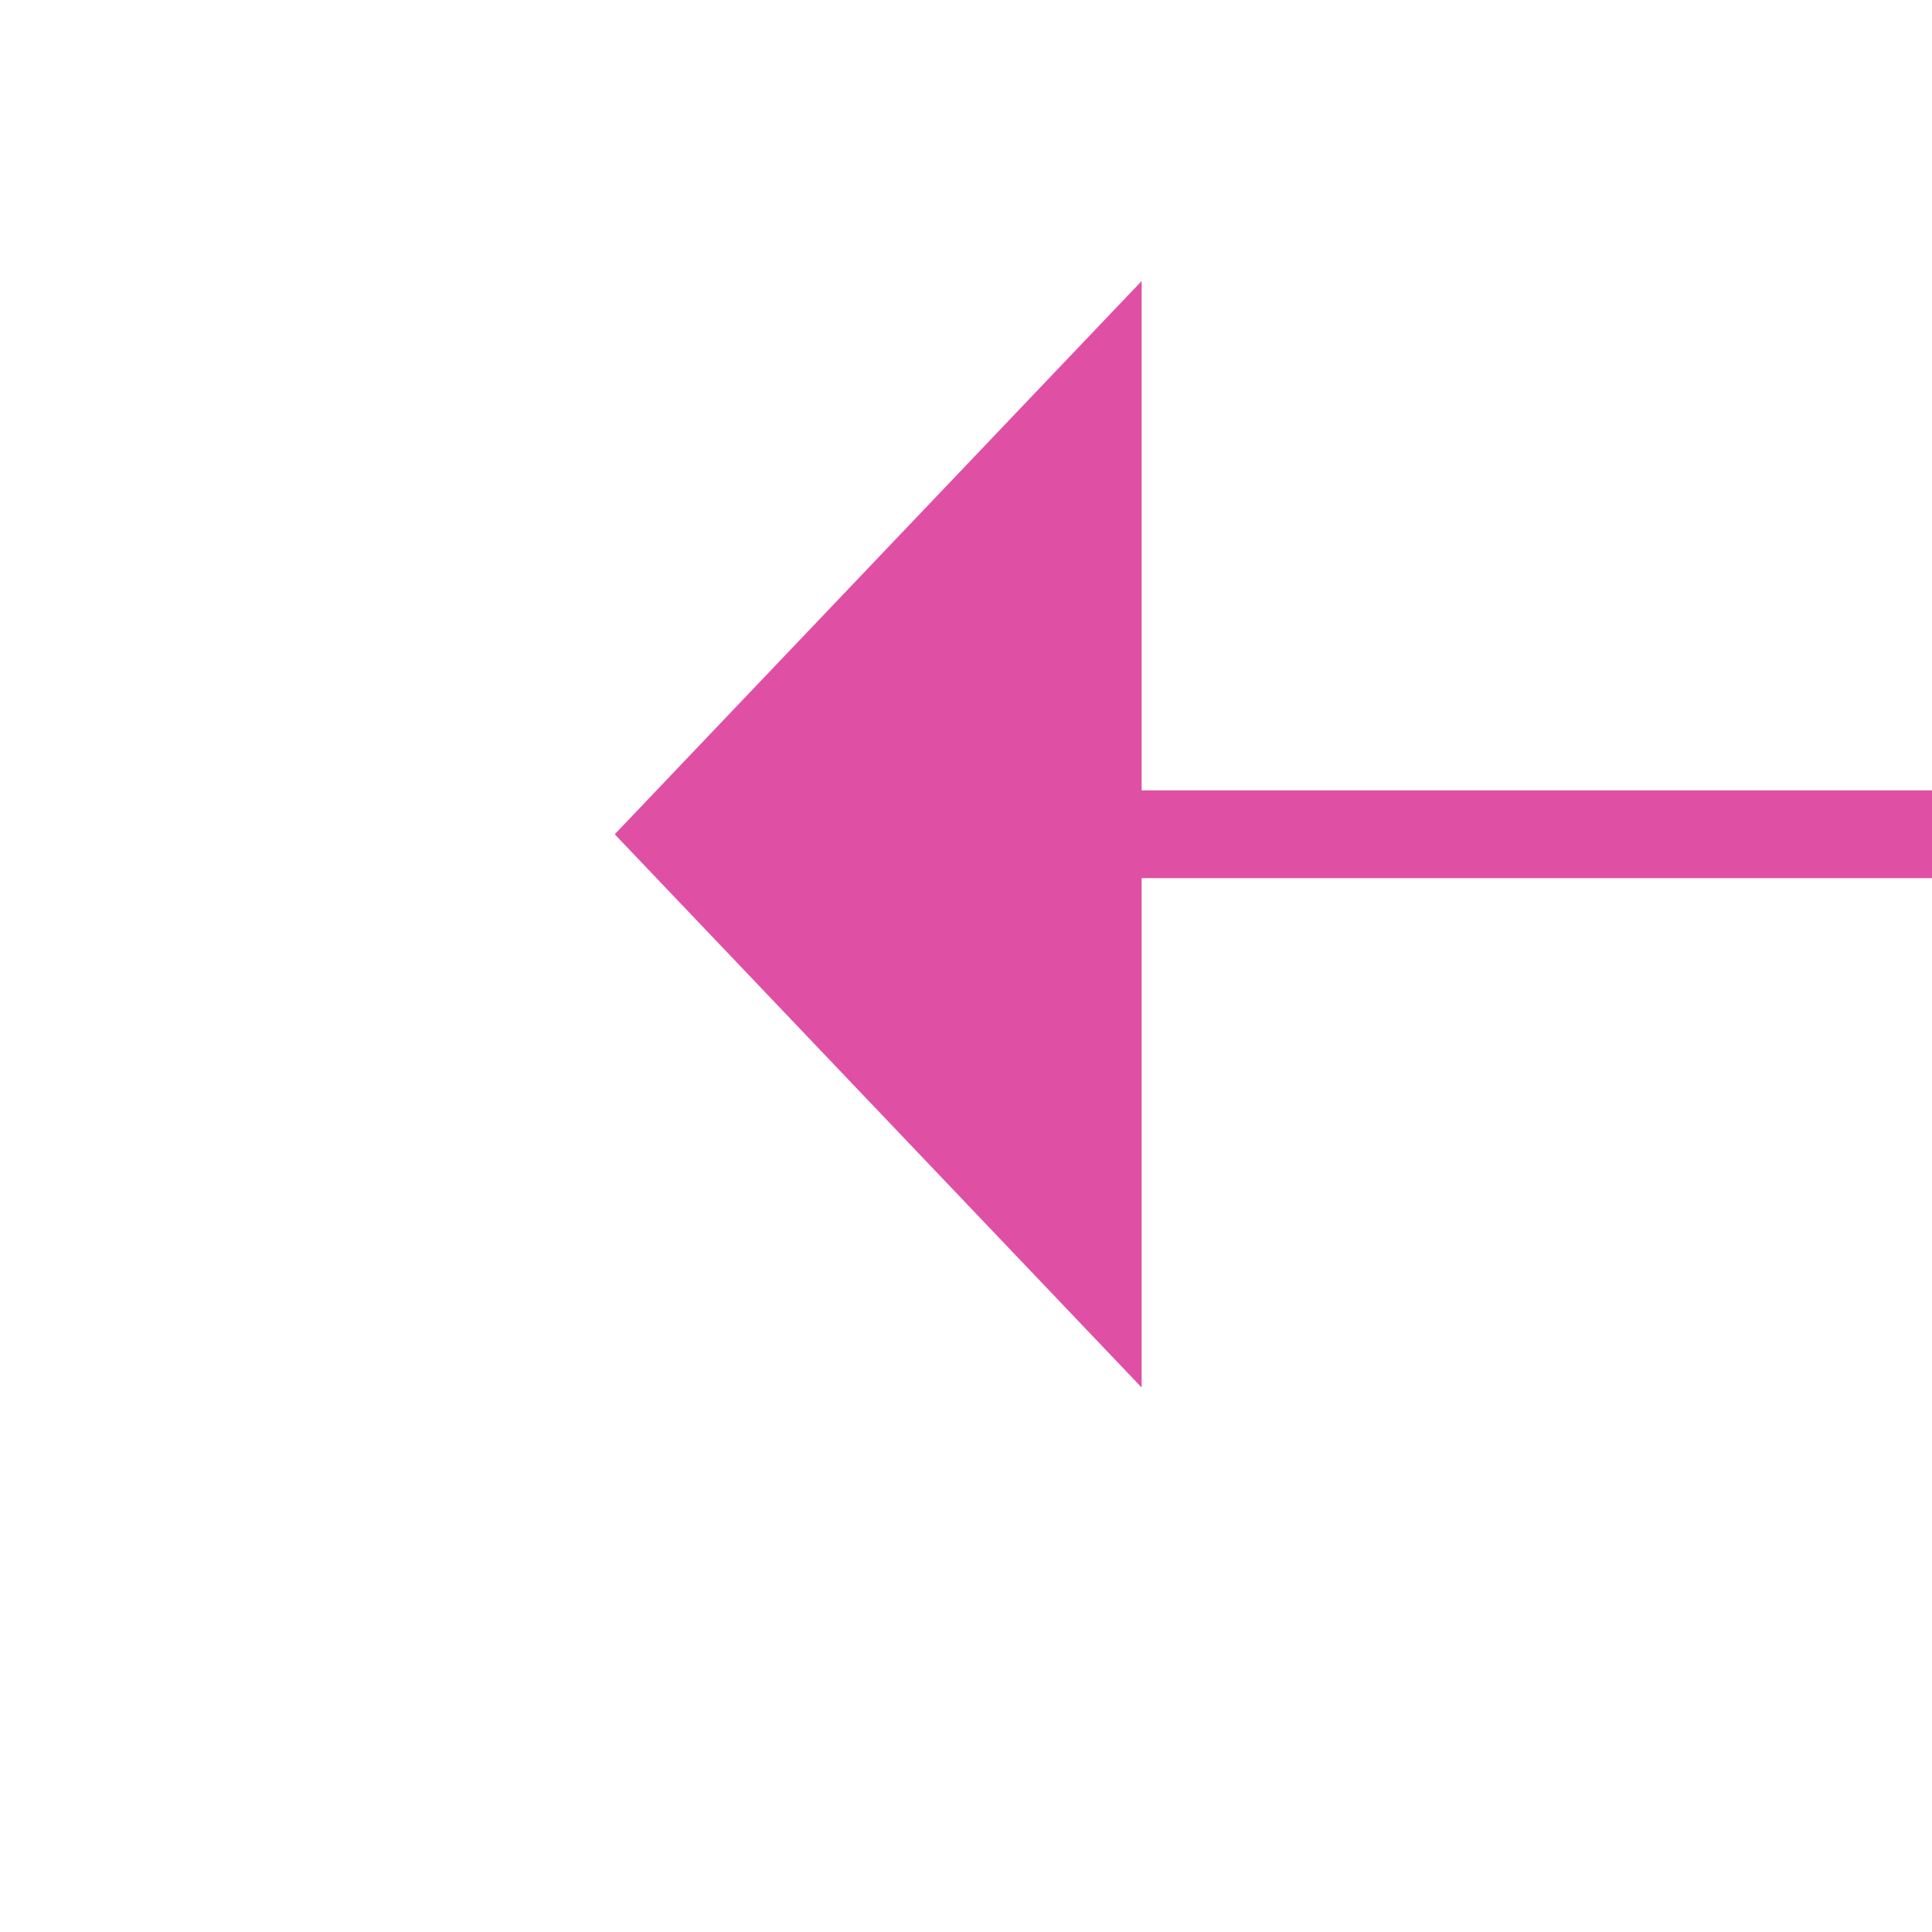
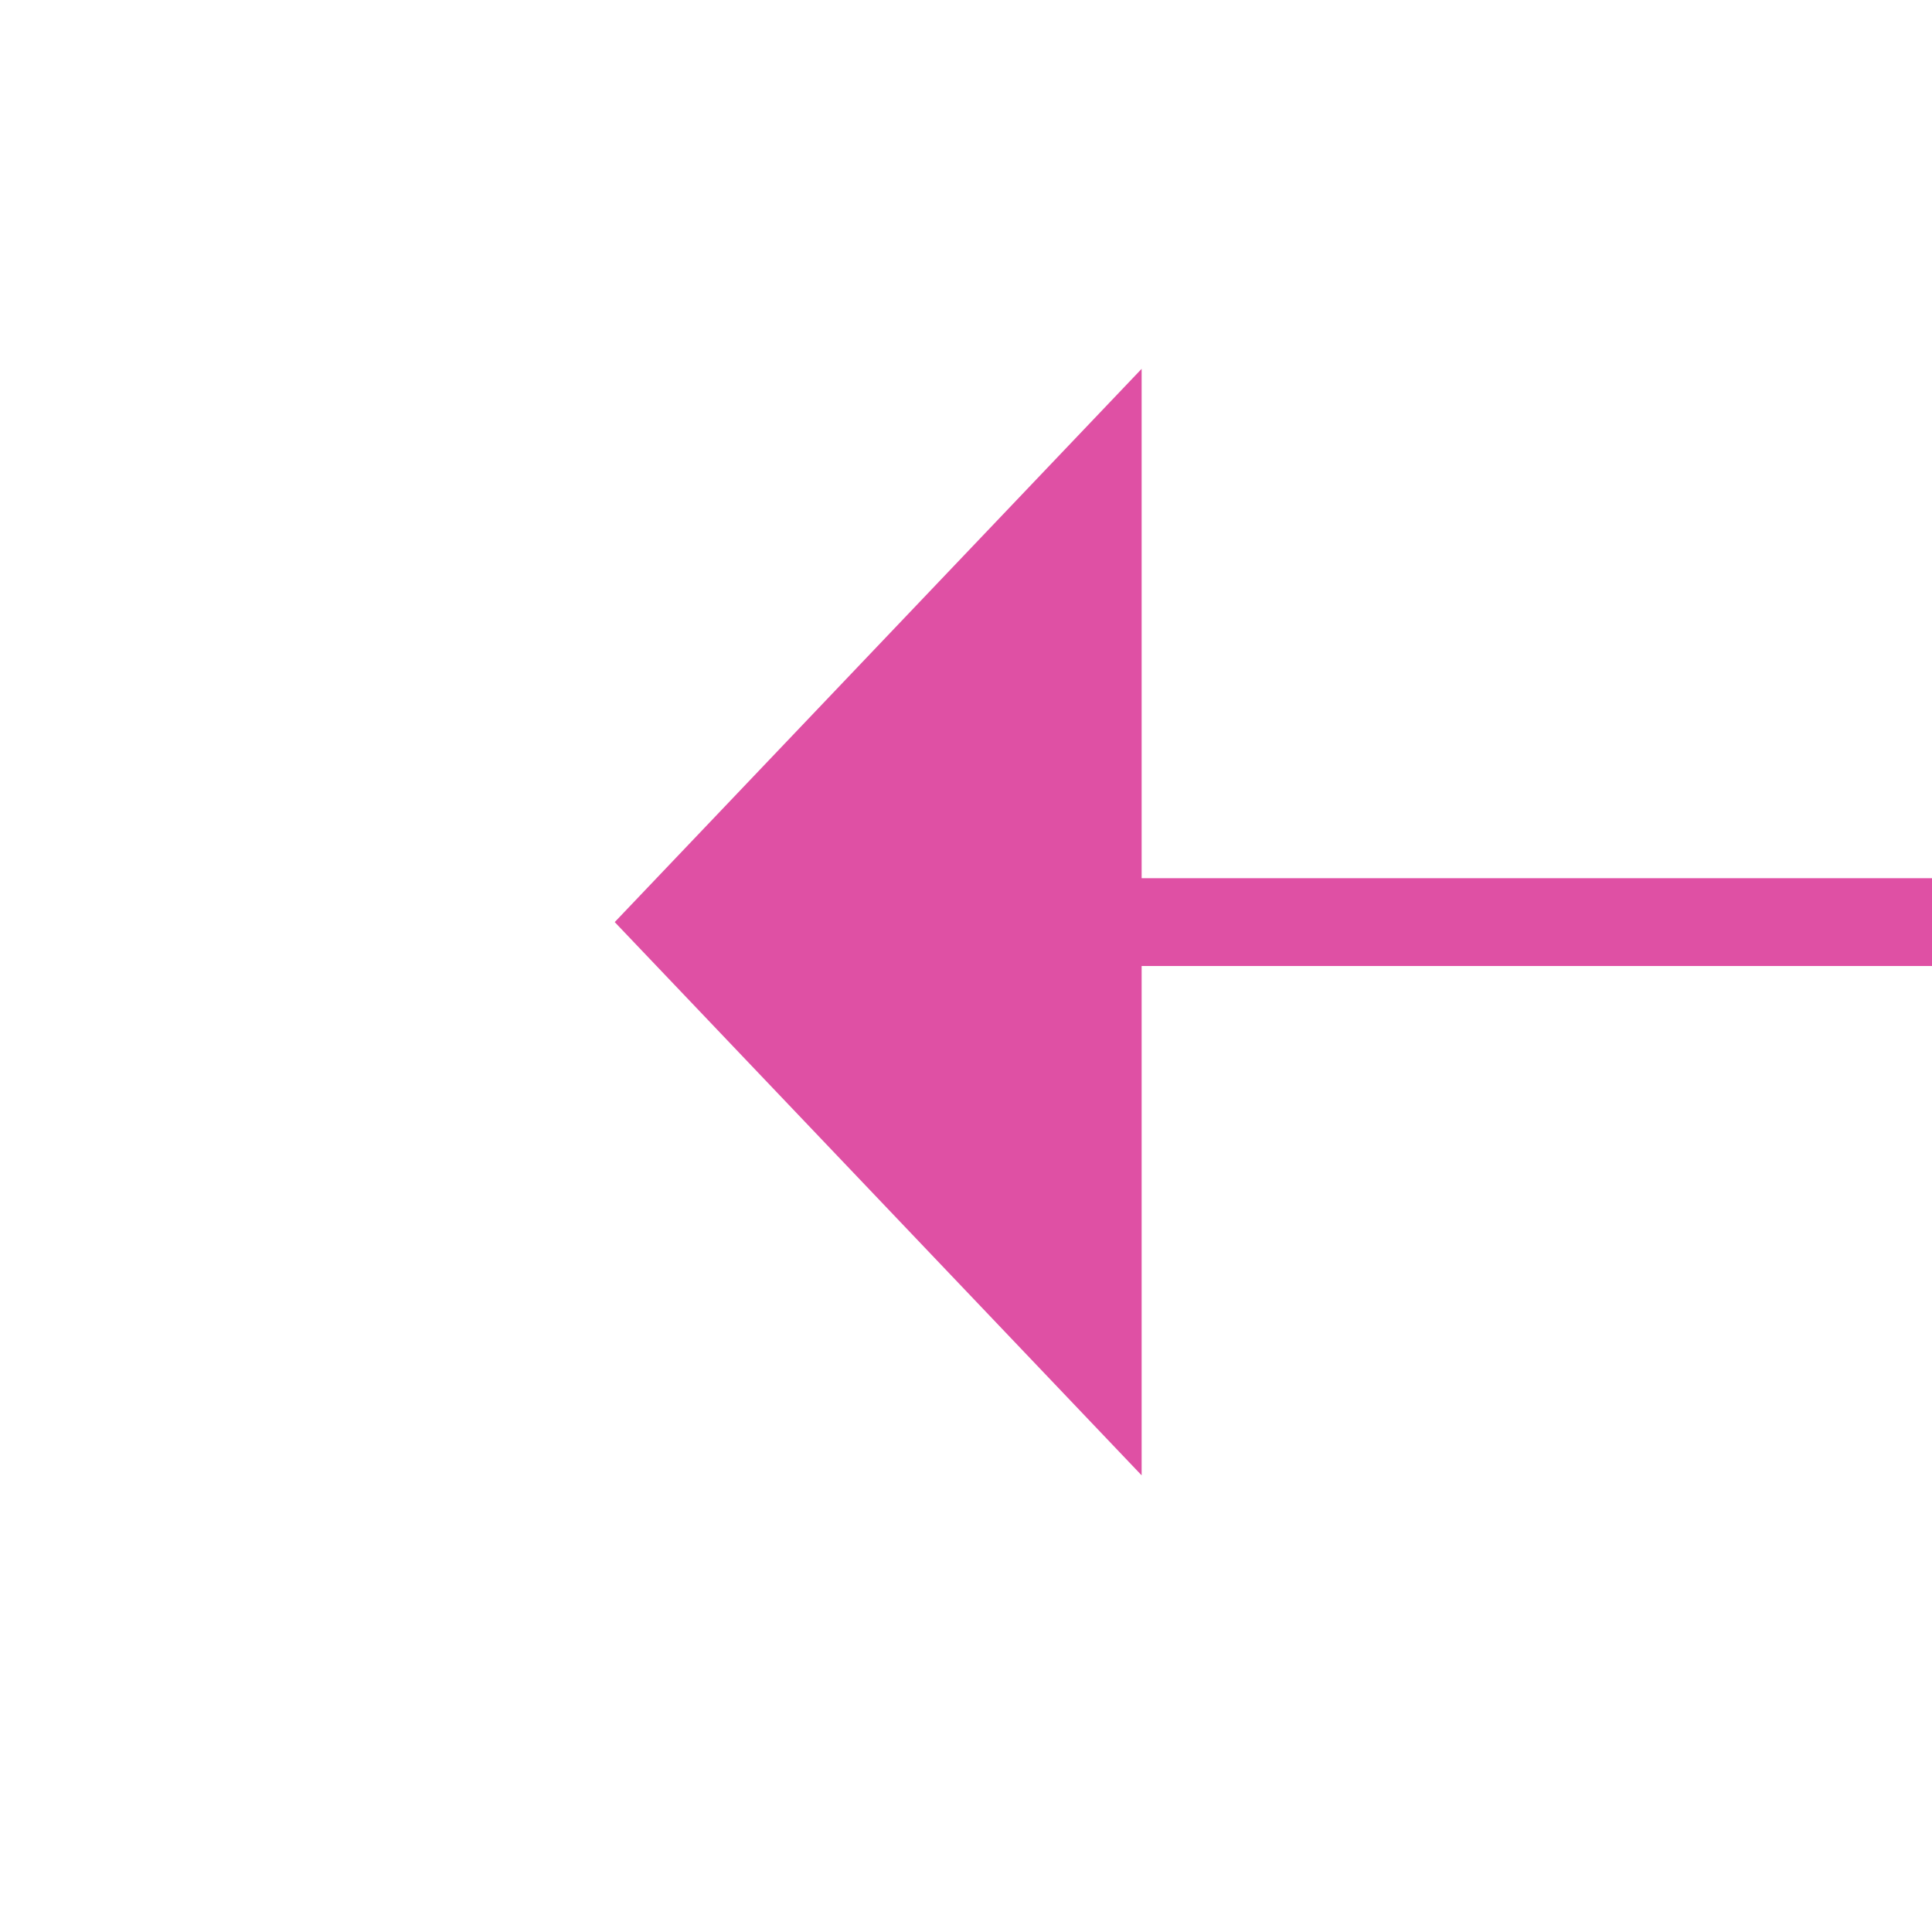
- <svg xmlns="http://www.w3.org/2000/svg" version="1.1" width="22px" height="22px" preserveAspectRatio="xMinYMid meet" viewBox="5010 1117  22 20">
-   <g transform="matrix(0 -1 1 0 3894 6148 )">
-     <path d="M 5133.5 1247.3  L 5139.5 1241  L 5133.5 1234.7  L 5133.5 1247.3  Z " fill-rule="nonzero" fill="#df50a4" stroke="none" transform="matrix(-1.83690953073357E-16 -1 1 -1.83690953073357E-16 3781.5 6262.5 )" />
-     <path d="M 4903.5 1241  L 5134.5 1241  " stroke-width="1" stroke="#df50a4" fill="none" transform="matrix(-1.83690953073357E-16 -1 1 -1.83690953073357E-16 3781.5 6262.5 )" />
+ <svg xmlns="http://www.w3.org/2000/svg" version="1.1" width="22px" height="22px" preserveAspectRatio="xMinYMid meet" viewBox="5528 1119  22 20">
+   <g transform="matrix(0 -1 1 0 4410 6668 )">
+     <path d="M 5685.5 1284.3  L 5691.5 1278  L 5685.5 1271.7  L 5685.5 1284.3  Z " fill-rule="nonzero" fill="#df50a4" stroke="none" transform="matrix(-1.83690953073357E-16 -1 1 -1.83690953073357E-16 4261.5 6816.5 )" />
+     <path d="M 5385.5 1278  L 5686.5 1278  " stroke-width="1" stroke="#df50a4" fill="none" transform="matrix(-1.83690953073357E-16 -1 1 -1.83690953073357E-16 4261.5 6816.5 )" />
  </g>
</svg>
